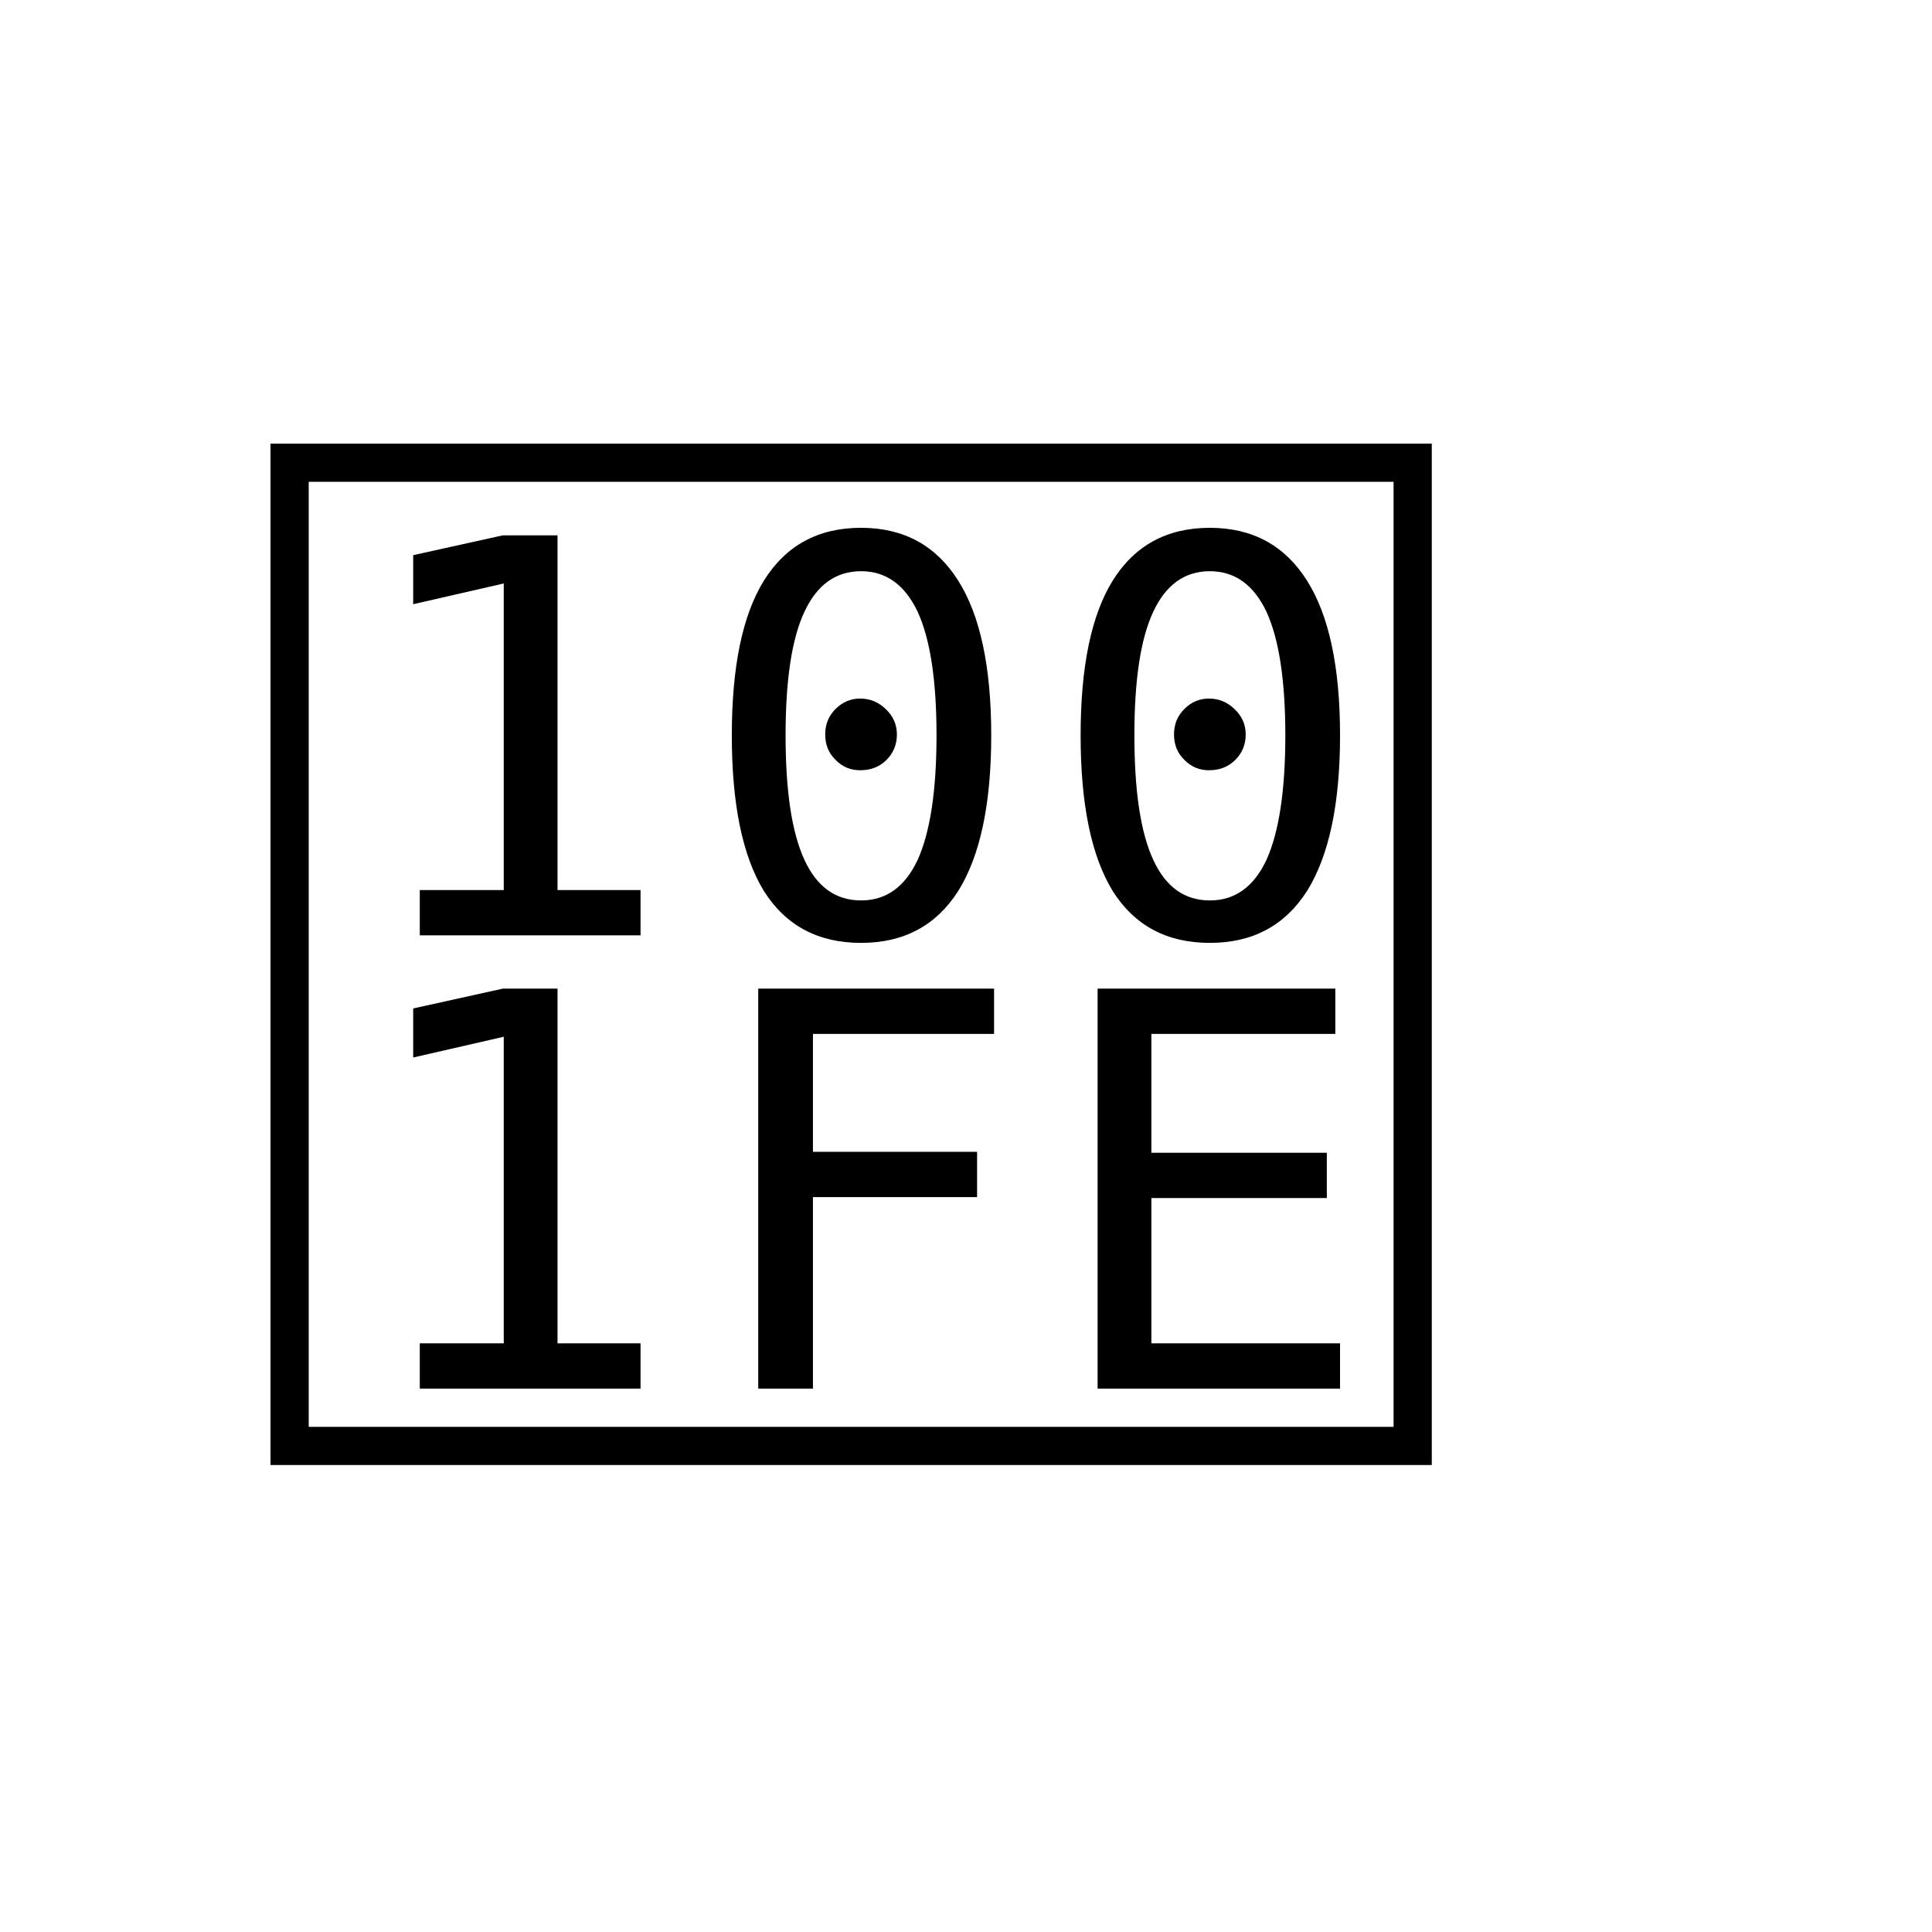
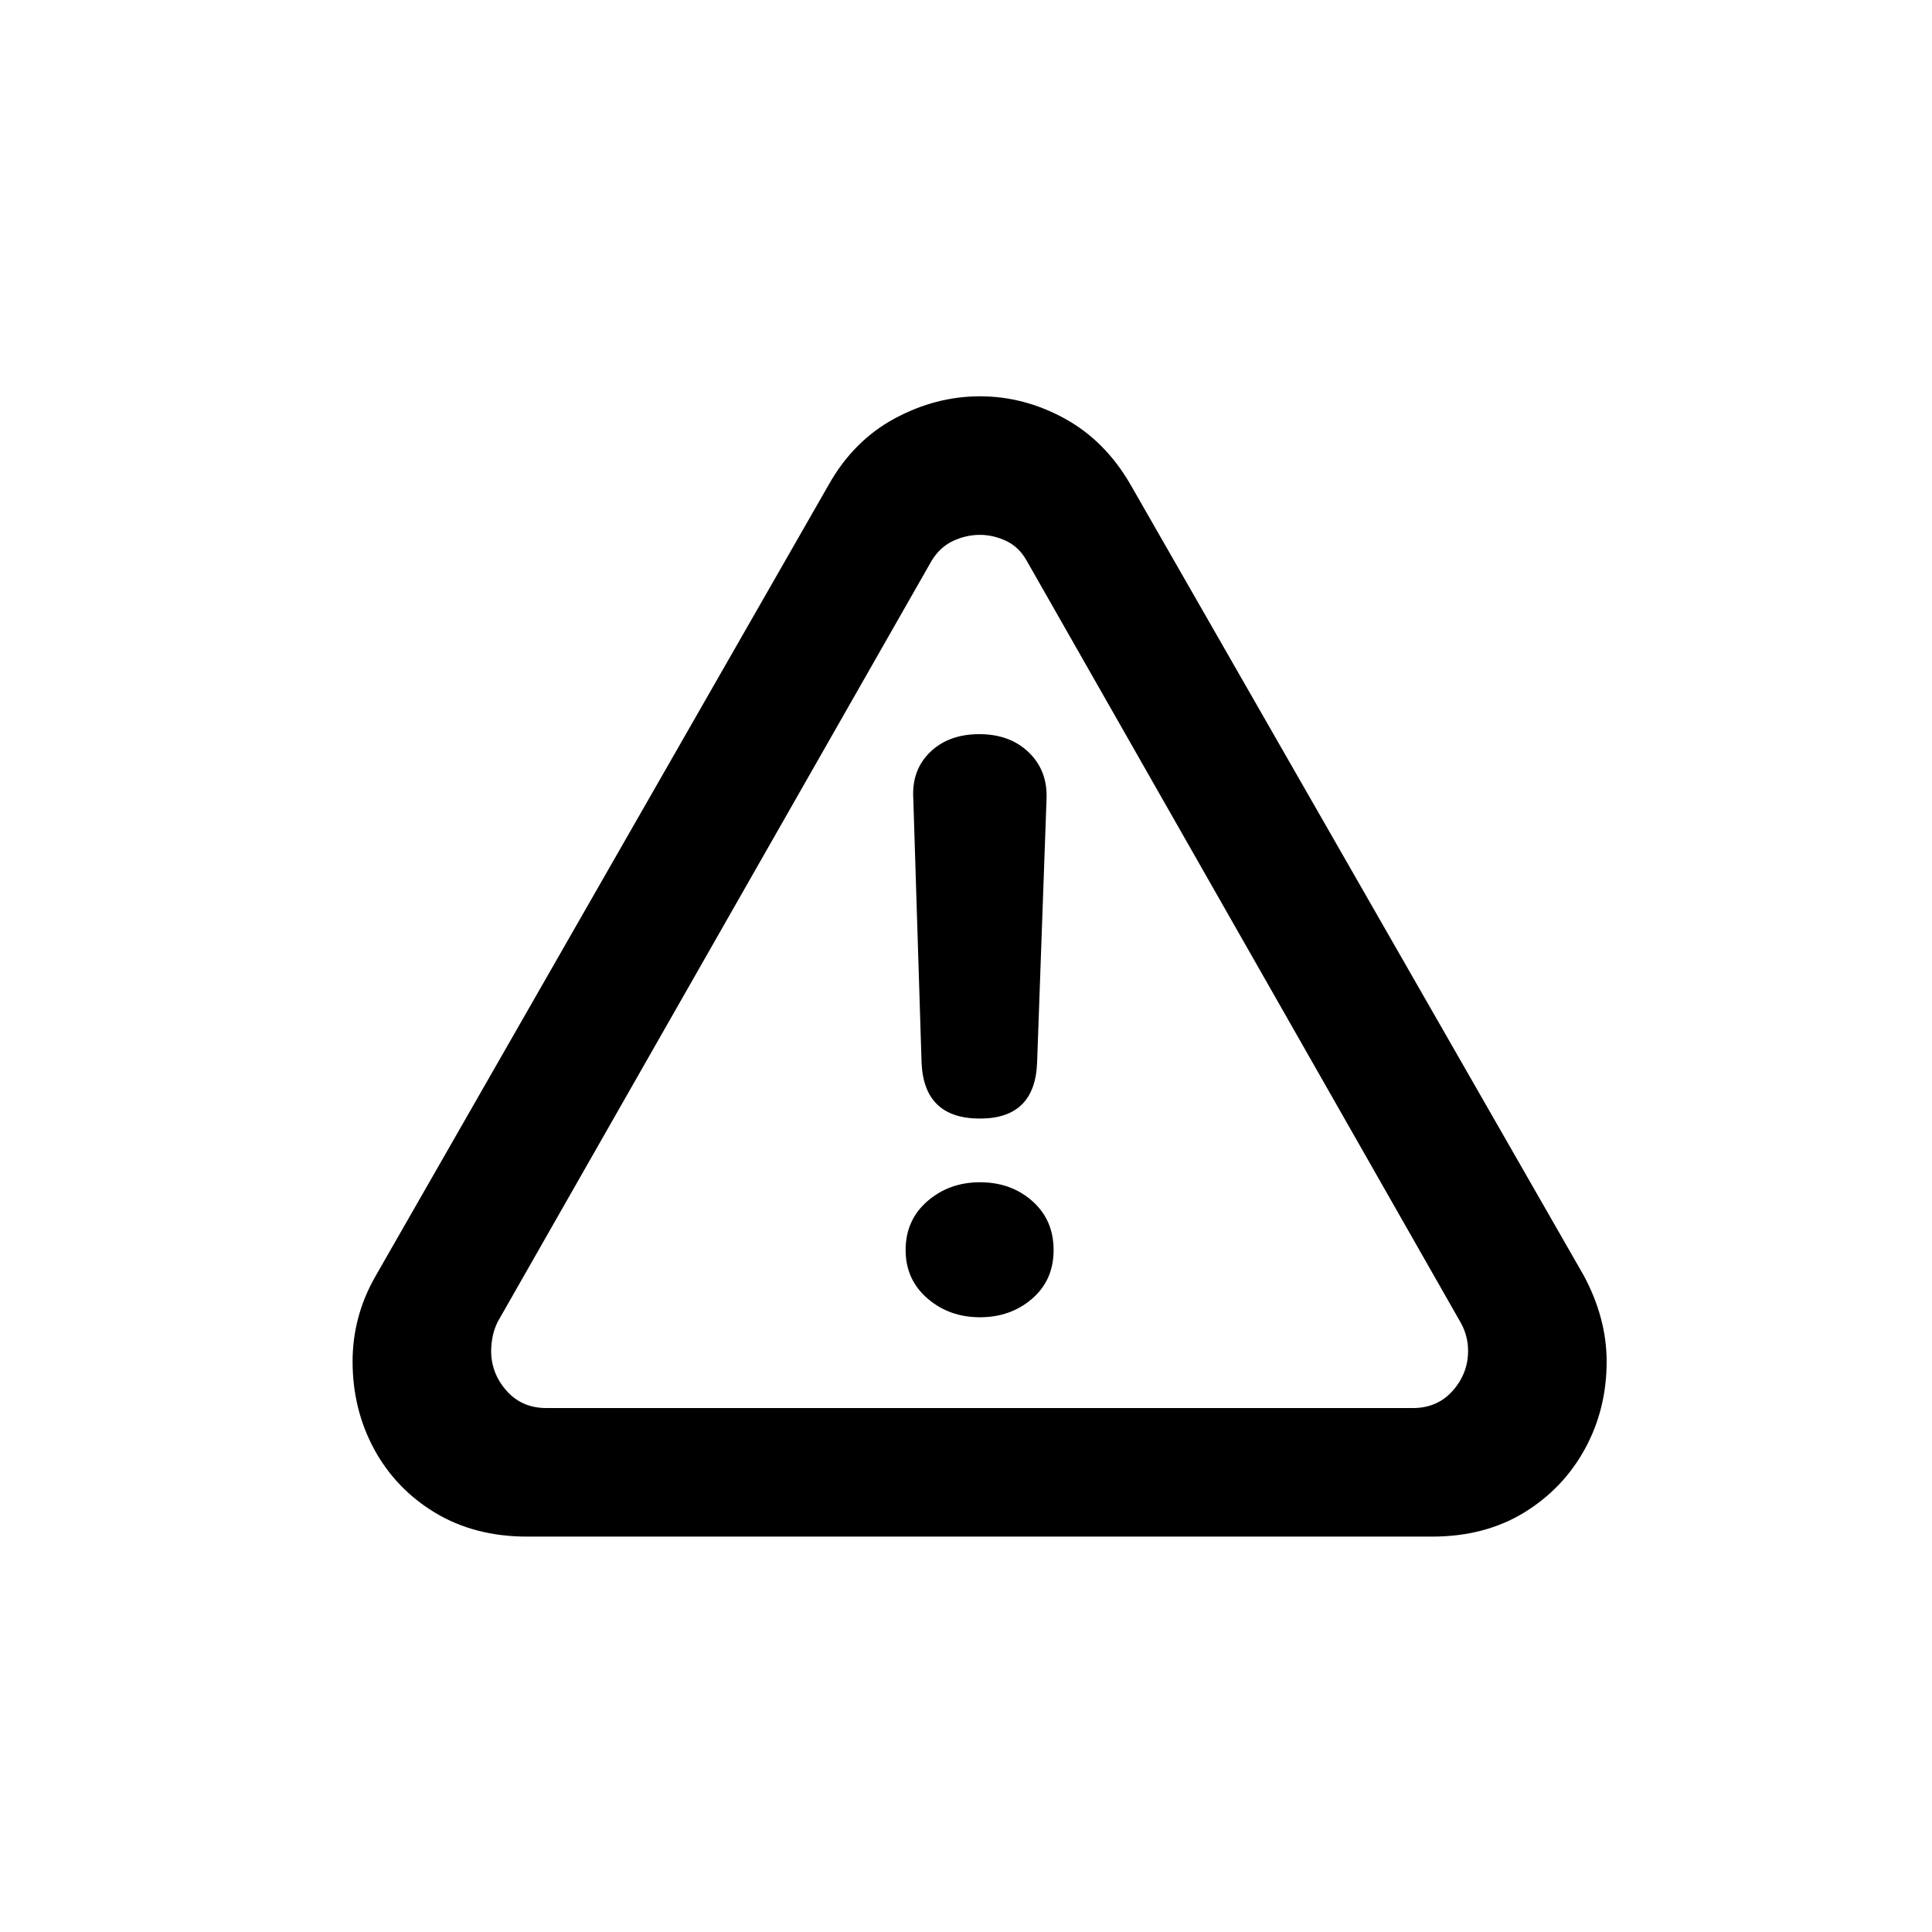
<svg xmlns="http://www.w3.org/2000/svg" width="32px" height="32px" viewBox="0 0 32 32" version="1.1">
-   <g id="warning" stroke="none" fill="none" font-family="SFPro-Semibold, SF Pro" font-size="20" font-weight="500">
-     <text id="􀇾" fill="#000000">
-       <tspan x="3.848" y="23">􀇾</tspan>
-     </text>
+   <g id="warning" stroke="none" fill="none" fill-rule="nonzero">
+     <path d="M8.731,25.451 L23.721,25.451 C24.3,25.451 24.806,25.319 25.239,25.056 C25.672,24.792 26.009,24.44 26.25,24.001 C26.491,23.562 26.611,23.078 26.611,22.551 C26.611,22.31 26.579,22.069 26.514,21.828 C26.449,21.587 26.354,21.353 26.231,21.125 L18.721,8.02 C18.441,7.538 18.078,7.175 17.632,6.931 C17.186,6.687 16.719,6.564 16.231,6.564 C15.742,6.564 15.272,6.687 14.819,6.931 C14.367,7.175 14.004,7.538 13.731,8.02 L6.221,21.135 C5.967,21.577 5.84,22.049 5.84,22.551 C5.84,23.078 5.959,23.562 6.196,24.001 C6.434,24.44 6.771,24.792 7.207,25.056 C7.643,25.319 8.151,25.451 8.731,25.451 Z M9.053,23.322 C8.779,23.322 8.558,23.226 8.389,23.034 C8.219,22.842 8.135,22.622 8.135,22.375 C8.135,22.303 8.143,22.225 8.159,22.141 C8.176,22.056 8.203,21.975 8.242,21.896 L15.43,9.289 C15.521,9.139 15.638,9.03 15.781,8.962 C15.925,8.894 16.074,8.859 16.231,8.859 C16.38,8.859 16.527,8.894 16.67,8.962 C16.813,9.03 16.927,9.143 17.012,9.299 L24.199,21.916 C24.277,22.059 24.316,22.212 24.316,22.375 C24.316,22.622 24.232,22.842 24.063,23.034 C23.893,23.226 23.672,23.322 23.399,23.322 L9.053,23.322 Z M16.231,18.527 C16.843,18.527 17.158,18.215 17.178,17.59 L17.334,13.234 C17.347,12.922 17.249,12.665 17.041,12.463 C16.833,12.261 16.559,12.16 16.221,12.16 C15.882,12.16 15.61,12.259 15.405,12.458 C15.2,12.657 15.108,12.912 15.127,13.225 L15.264,17.6 C15.29,18.218 15.612,18.527 16.231,18.527 Z M16.231,21.818 C16.569,21.818 16.857,21.716 17.095,21.511 C17.332,21.306 17.451,21.037 17.451,20.705 C17.451,20.373 17.334,20.103 17.1,19.895 C16.865,19.686 16.576,19.582 16.231,19.582 C15.892,19.582 15.602,19.686 15.361,19.895 C15.121,20.103 15,20.373 15,20.705 C15,21.031 15.121,21.298 15.361,21.506 C15.602,21.714 15.892,21.818 16.231,21.818 Z" id="Shape" fill="#000000" />
  </g>
</svg>
